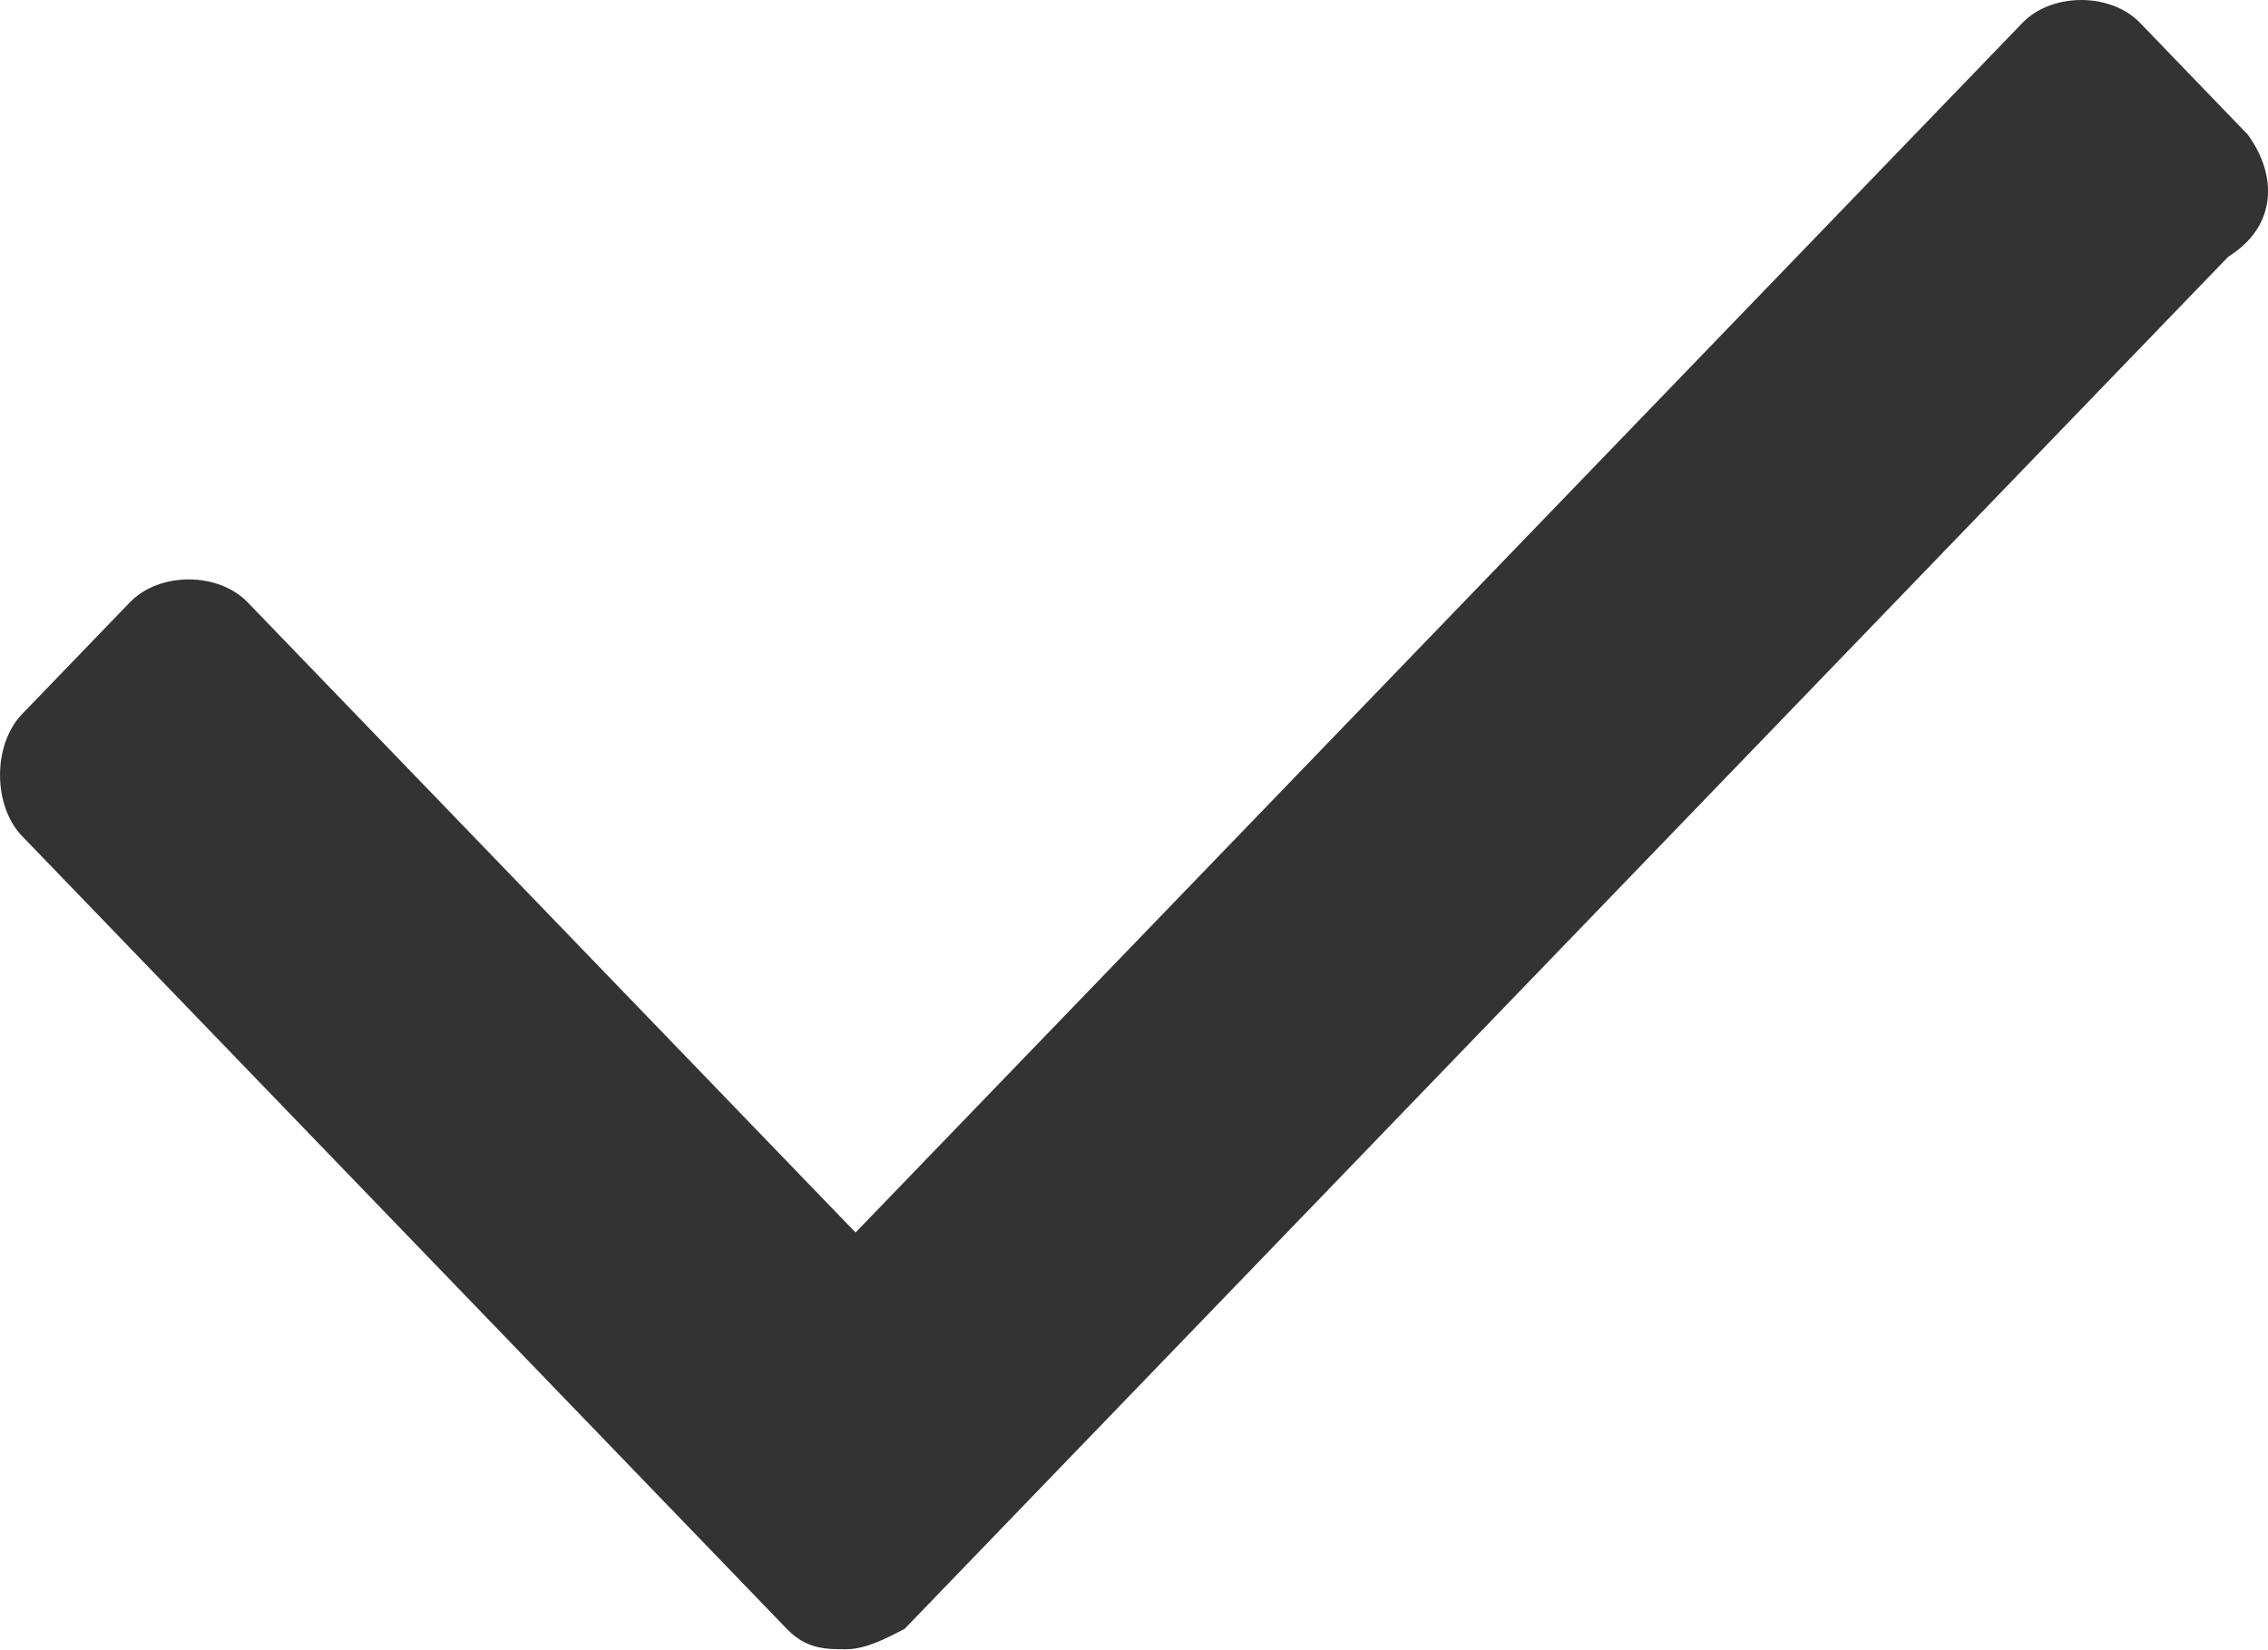
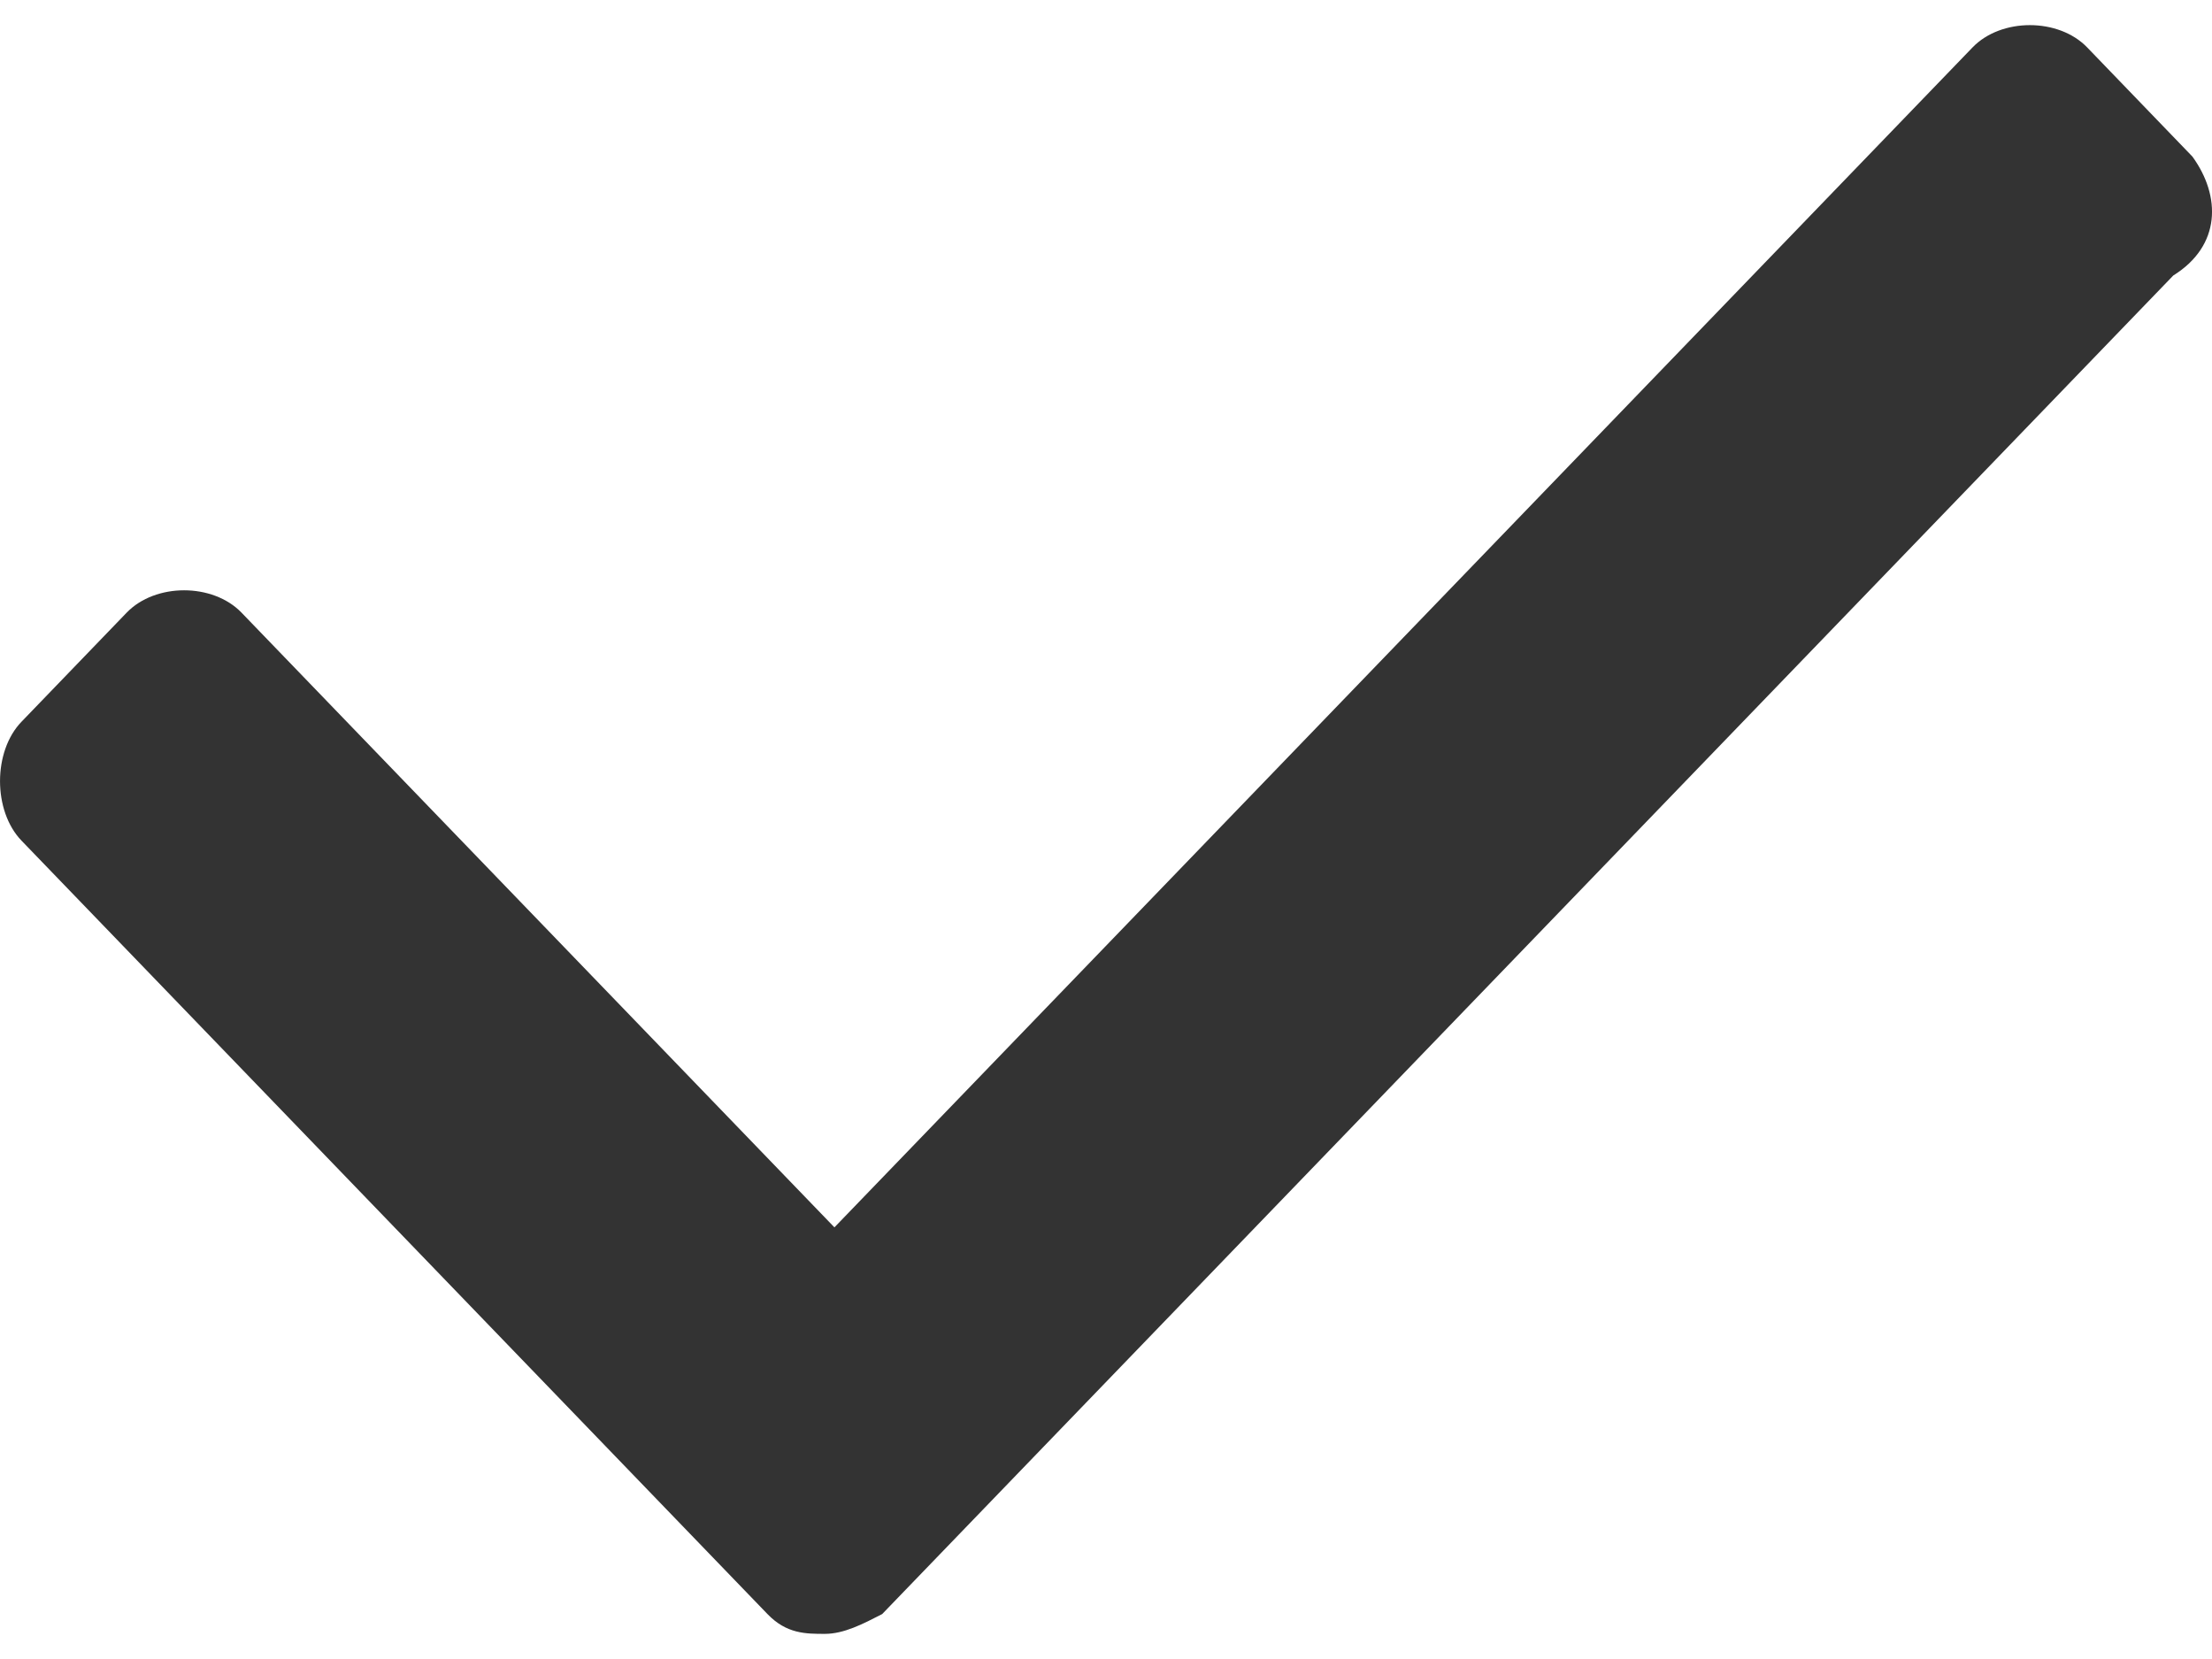
- <svg xmlns="http://www.w3.org/2000/svg" width="22" height="16" viewBox="0 0 22 16" fill="none">
+ <svg xmlns="http://www.w3.org/2000/svg" width="16" height="12" viewBox="0 0 22 16" fill="none">
  <path d="M21.805 1.307L20.759 0.222C20.474 -0.074 19.903 -0.074 19.618 0.222L8.299 11.957L2.402 5.843C2.116 5.547 1.546 5.547 1.26 5.843L0.214 6.928C-0.071 7.223 -0.071 7.815 0.214 8.111L7.633 15.803C7.823 16 8.013 16 8.204 16C8.394 16 8.584 15.901 8.774 15.803L21.615 2.49C22.091 2.194 22.091 1.701 21.805 1.307Z" fill="#333333" />
</svg>
